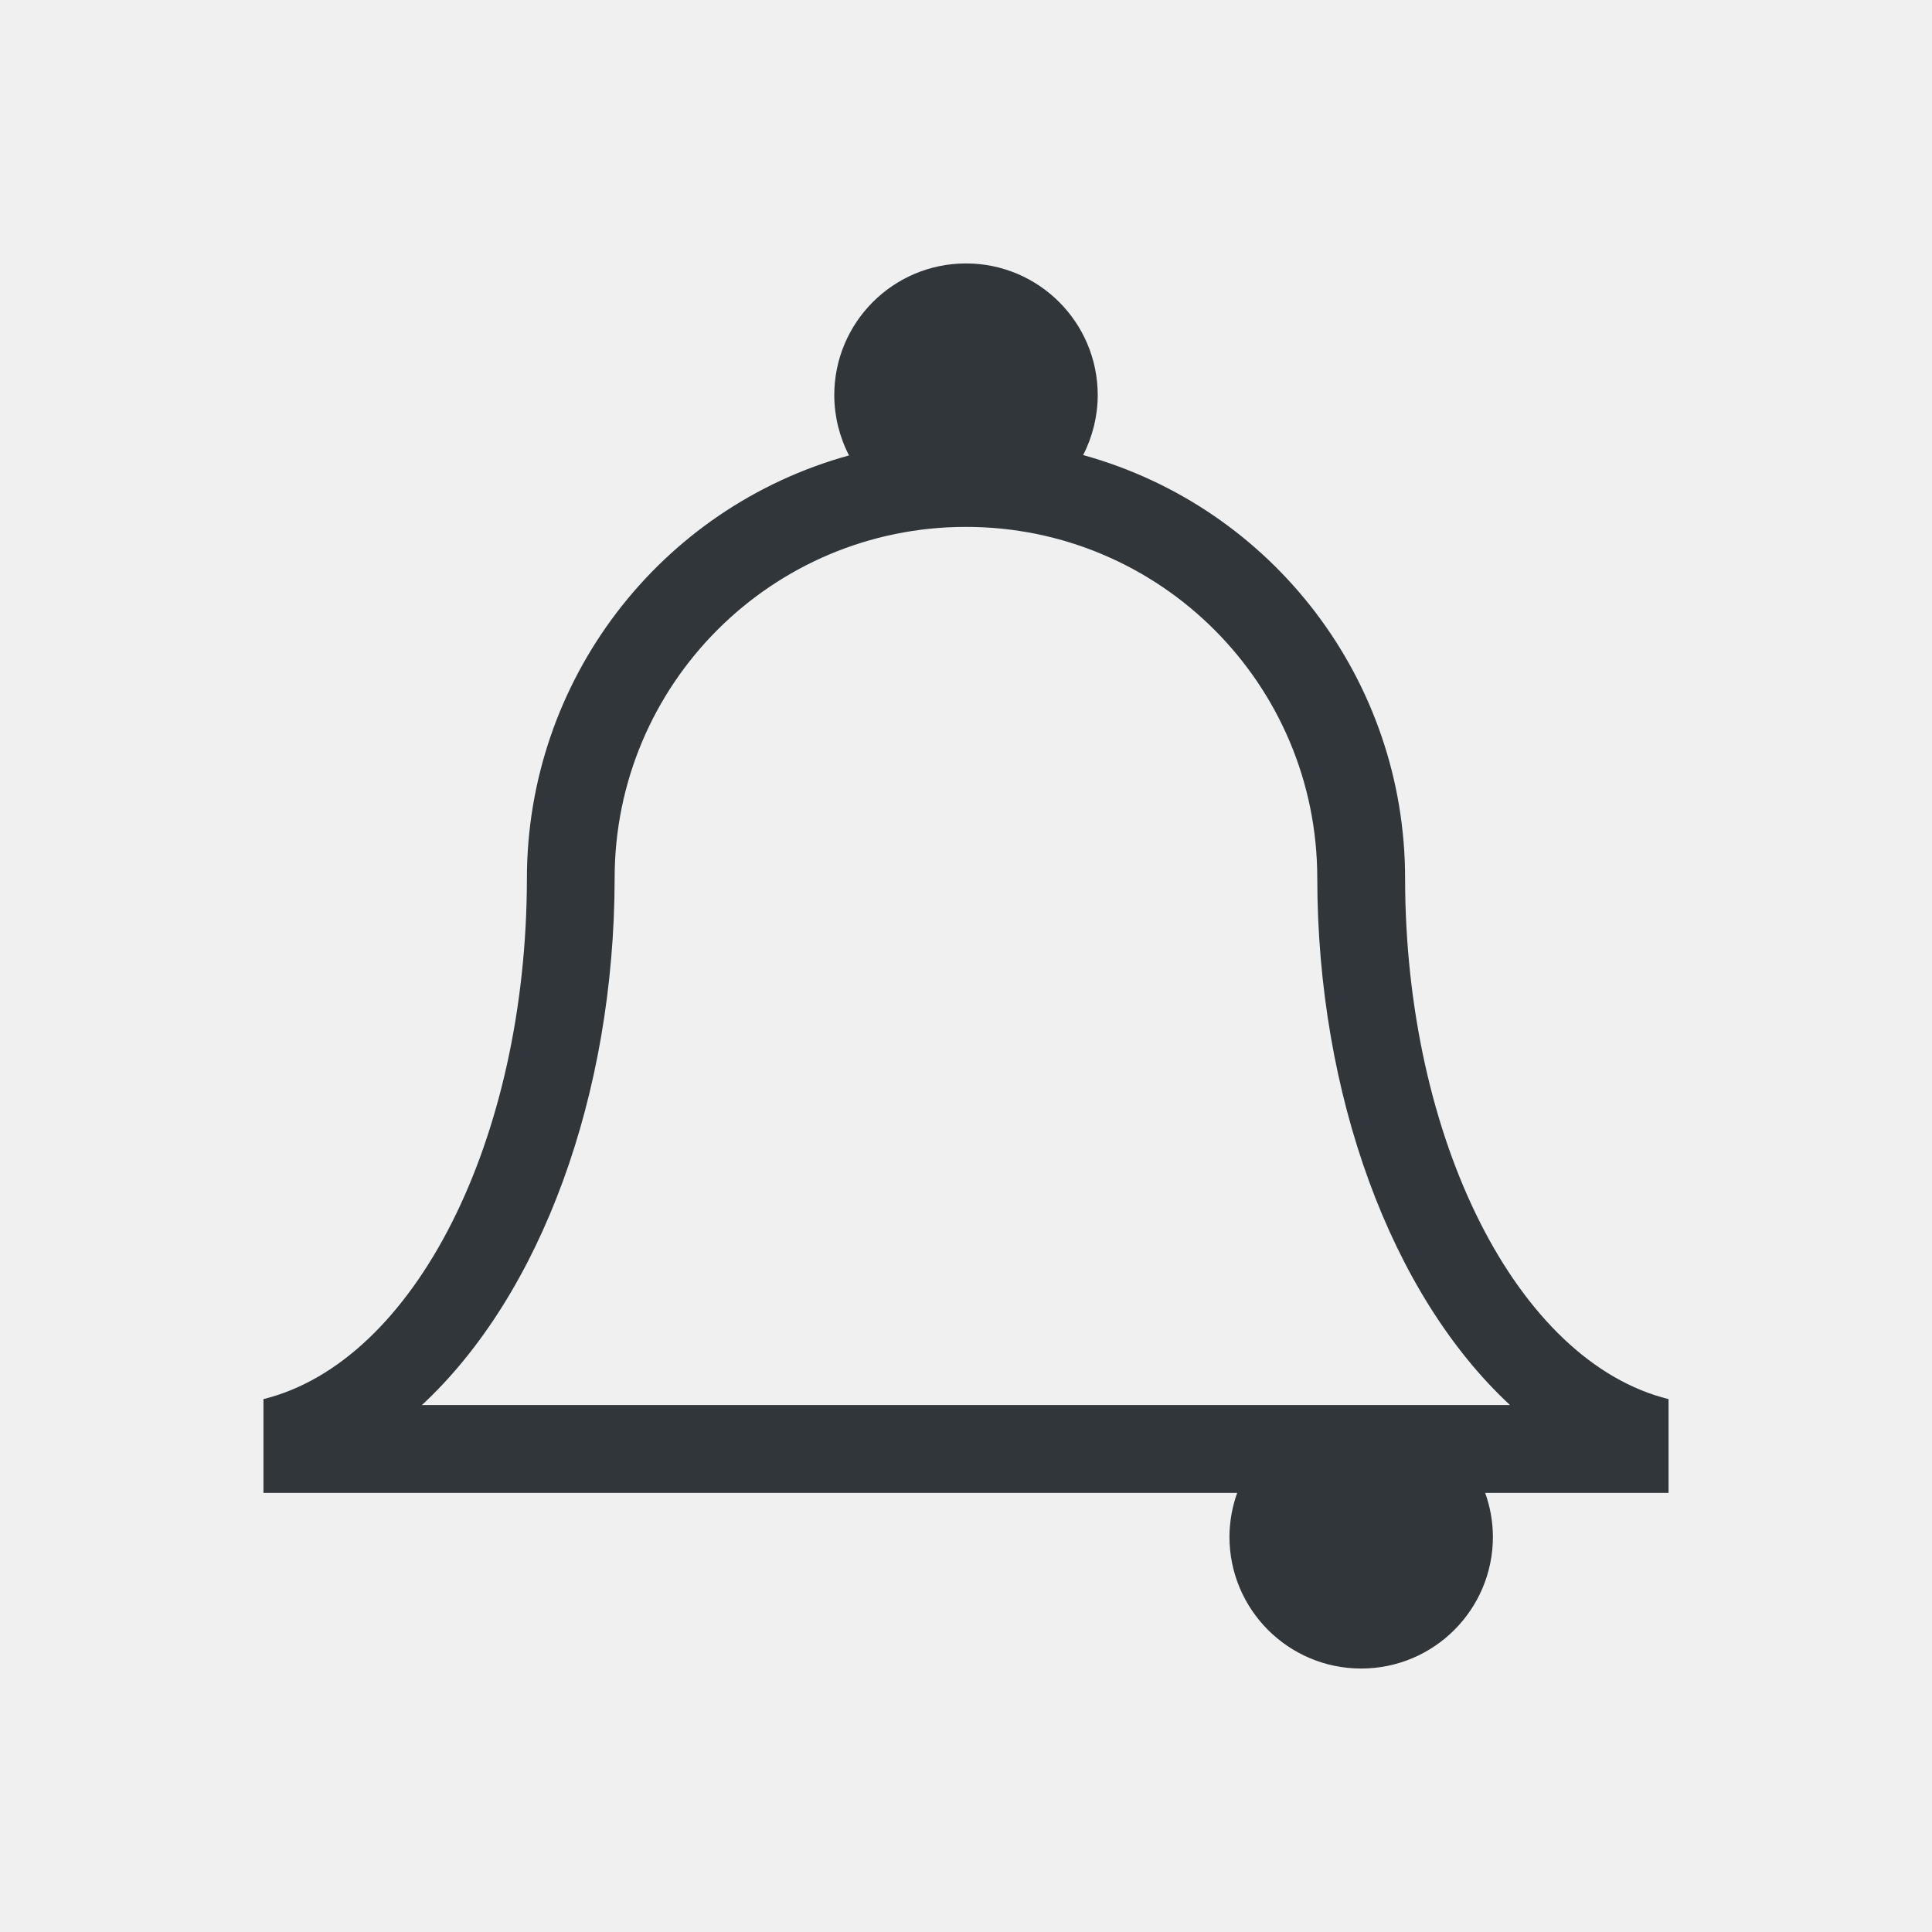
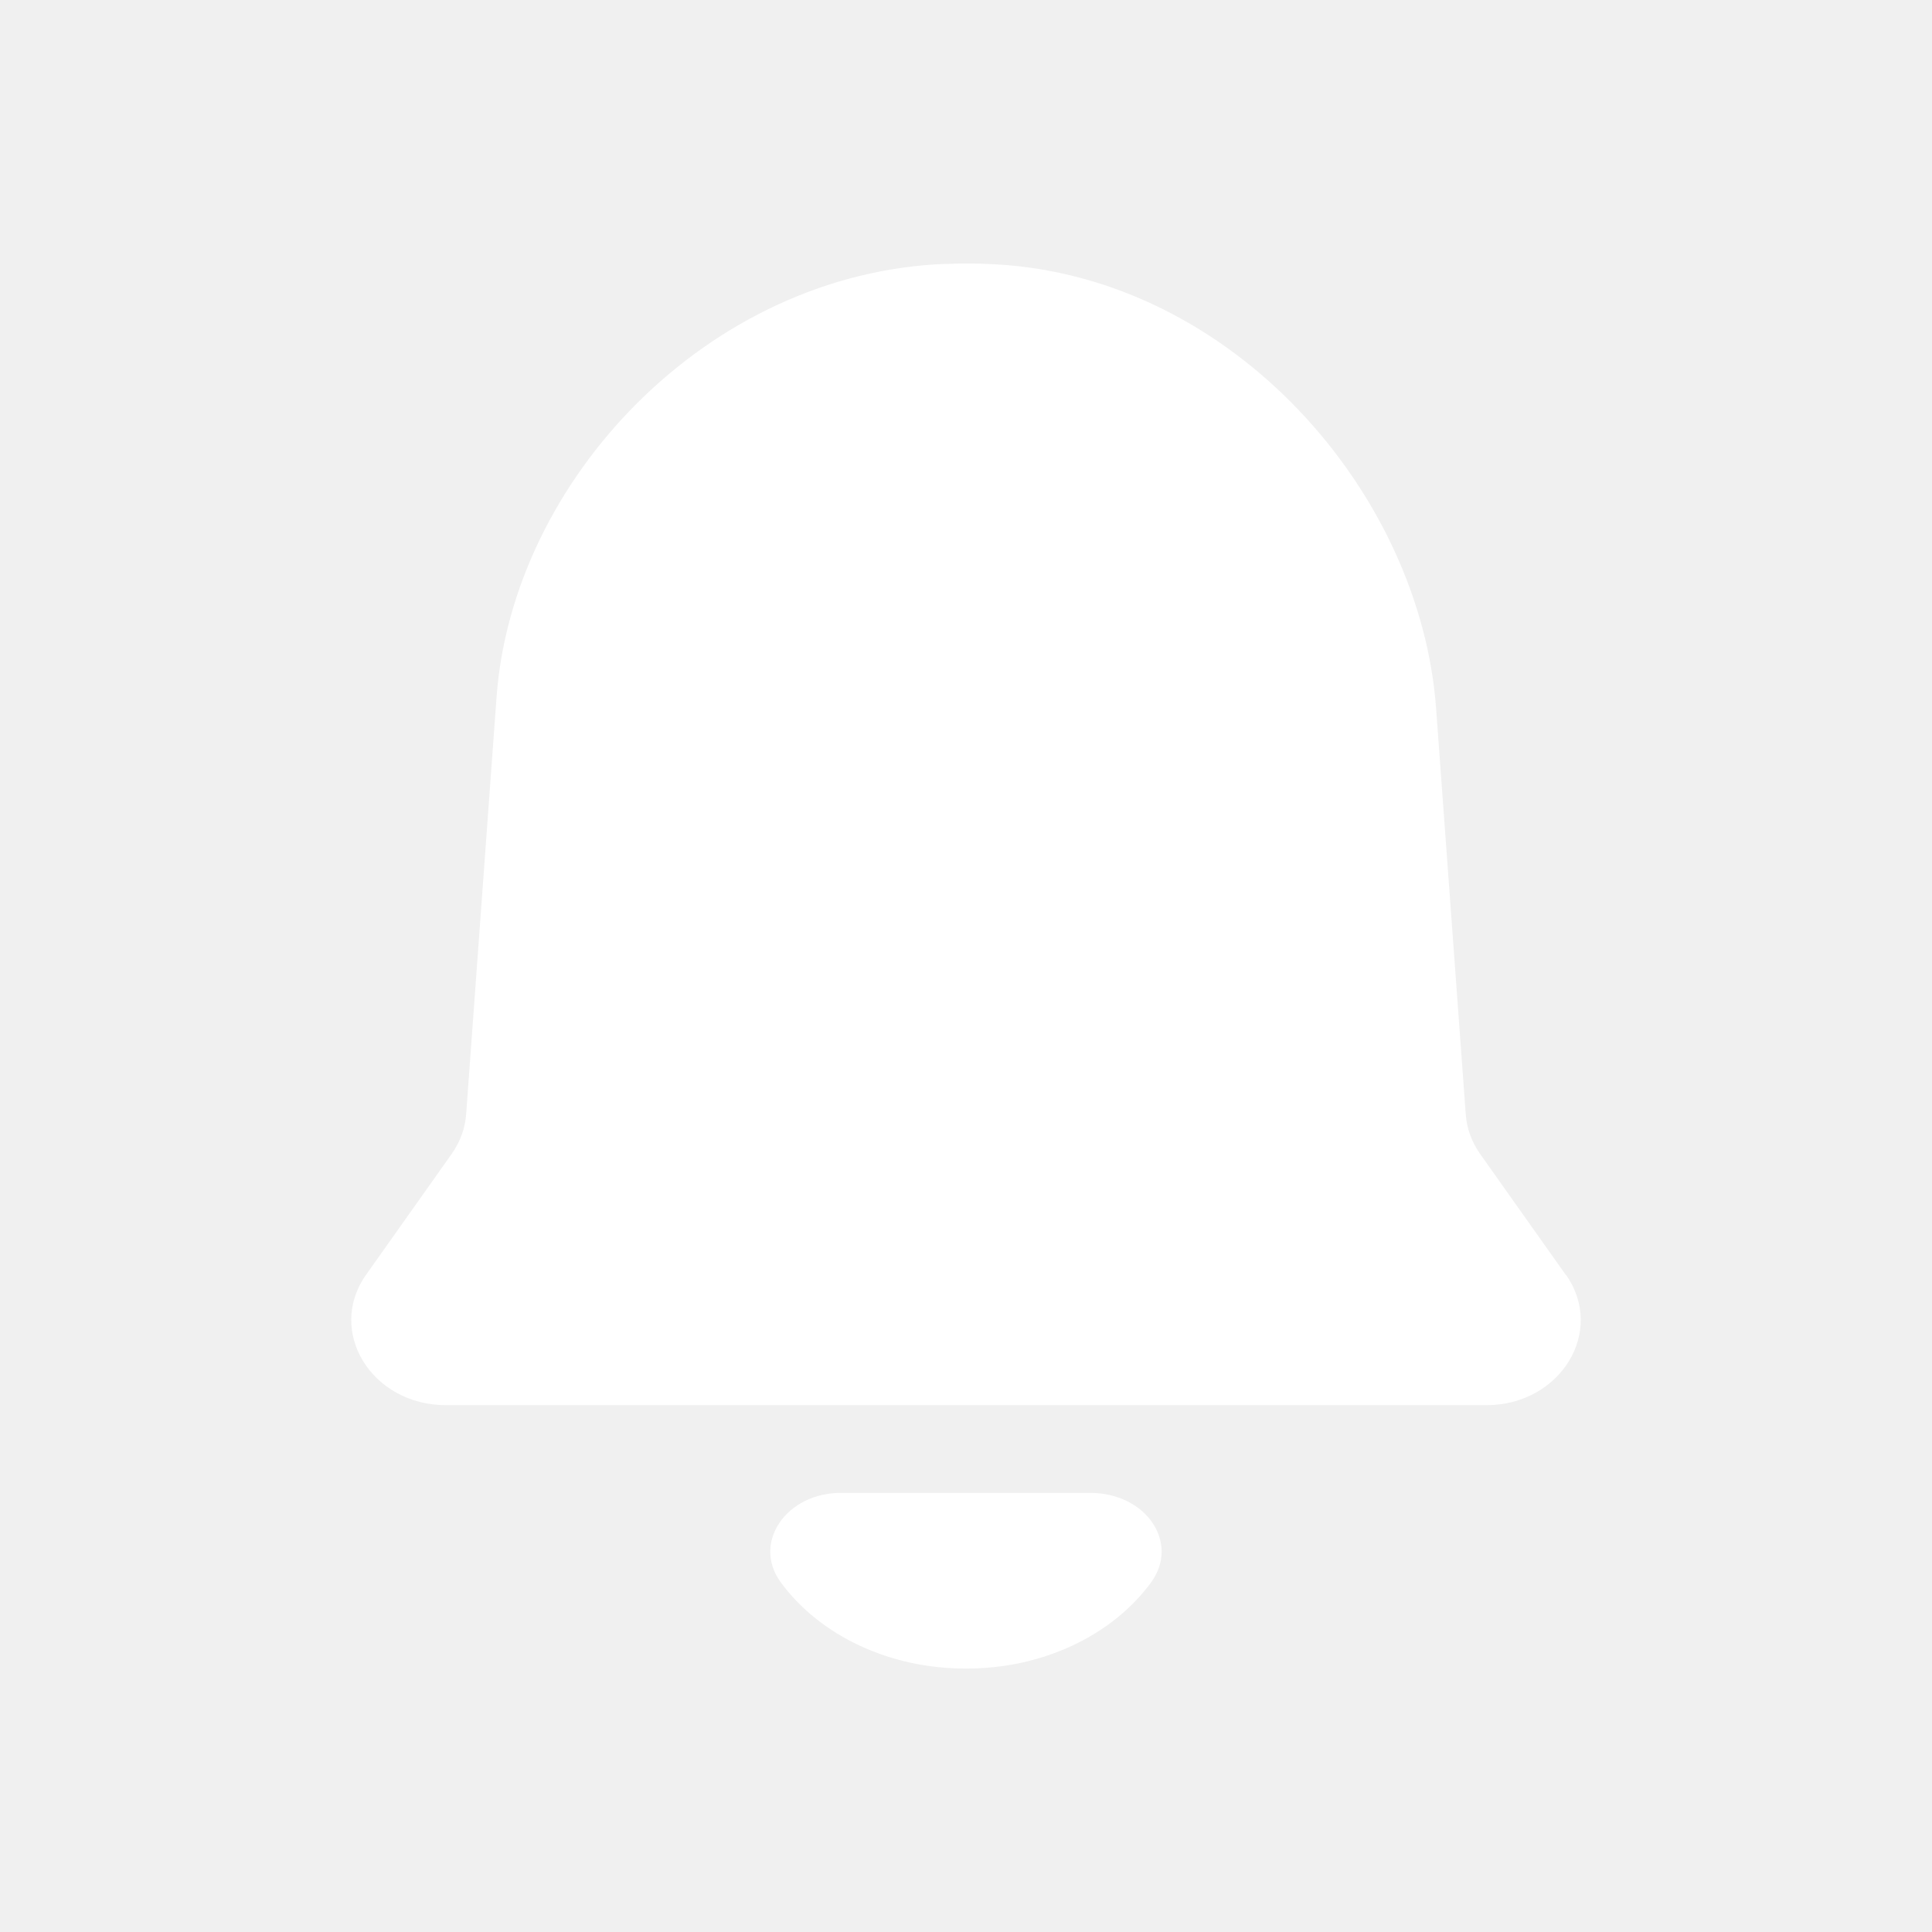
<svg xmlns="http://www.w3.org/2000/svg" viewBox="0 0 22 22" version="1.1" id="svg3869" height="22" width="22">
  <defs id="defs3871">
    <style id="current-color-scheme" type="text/css">
      .ColorScheme-Text {
        color:#31363b;
      }
      .ColorScheme-Background {
        color:#eff0f1;
      }
      .ColorScheme-Highlight {
        color:#3daee9;
      }
      .ColorScheme-ViewText {
        color:#31363b;
      }
      .ColorScheme-ViewBackground {
        color:#fcfcfc;
      }
      .ColorScheme-ViewHover {
        color:#93cee9;
      }
      .ColorScheme-ViewFocus{
        color:#3daee9;
      }
      .ColorScheme-ButtonText {
        color:#31363b;
      }
      .ColorScheme-ButtonBackground {
        color:#eff0f1;
      }
      .ColorScheme-ButtonHover {
        color:#93cee9;
      }
      .ColorScheme-ButtonFocus{
        color:#3daee9;
      }
      </style>
  </defs>
-   <g transform="translate(-326,-534.3622)" id="kalarm">
-     <rect y="534.362" x="326" height="22" width="22" id="rect4178" style="opacity:1;fill:none;fill-opacity:1;stroke:none;stroke-width:0.1;stroke-linecap:square;stroke-linejoin:miter;stroke-miterlimit:4;stroke-dasharray:none;stroke-dashoffset:0;stroke-opacity:1" />
-     <path class="ColorScheme-Text" style="fill:currentColor;fill-opacity:1;stroke:none" d="m 337,537.362 a 1.5,1.5 0 0 0 -1.5,1.5 1.5,1.5 0 0 0 0.168,0.686 5,5 0 0 0 -3.668,4.814 3.5,6 0 0 1 -3,5.932 l 0,1.021 0,0.047 11.088,0 a 1.5,1.5 0 0 0 -0.088,0.5 1.5,1.5 0 0 0 1.5,1.5 1.5,1.5 0 0 0 1.5,-1.5 1.5,1.5 0 0 0 -0.088,-0.5 l 2.088,0 0,-0.047 0,-1.021 a 3.5,6 0 0 1 -3,-5.932 5,5 0 0 0 -3.666,-4.818 1.5,1.5 0 0 0 0.166,-0.682 1.5,1.5 0 0 0 -1.5,-1.5 z m 0,3 a 4,4 0 0 1 4,4 4.5,7 0 0 0 2.195,6 l -12.391,0 a 4.5,7 0 0 0 2.195,-6 4,4 0 0 1 4,-4 z" id="path4183" />
+   <g id="kalarm">
+     <rect y="-1.7382812e-05" x="0" height="22" width="22" id="rect4178" style="fill:none;fill-opacity:1;stroke:none;stroke-width:0.1;stroke-linecap:square;stroke-linejoin:miter;stroke-miterlimit:4;stroke-dasharray:none;stroke-dashoffset:0;stroke-opacity:1" />
+     <g transform="matrix(1.273006,0,0,1.142857,-165.9478,-48.42532)" id="g1033" style="fill:#7878ff;fill-opacity:1">
+       <path id="path1029" p-id="18527" d="m 140.111,57.247 c 0.5,0 0.801,0.495 0.547,0.888 -0.351,0.537 -0.98,0.865 -1.658,0.862 -0.678,0.003 -1.307,-0.325 -1.659,-0.862 -0.256,-0.393 0.054,-0.894 0.548,-0.888 z" style="fill:#ffffff;fill-opacity:1;stroke-width:0.014" />
+       <path id="path1031" style="fill:#ffffff;fill-opacity:1;stroke-width:0.013" d="m 138.821,45.001 c -2.135,0.09 -3.877,2.157 -4.02,4.313 l -0.272,4.156 c -0.008,0.142 -0.054,0.28 -0.13,0.4 l -0.765,1.203 c -0.358,0.563 0.048,1.3 0.715,1.3 h 9.305 c 0.664,0 1.07,-0.737 0.712,-1.3 h -0.002 l -0.765,-1.203 c -0.076,-0.12 -0.121,-0.258 -0.129,-0.4 l -0.265,-4.041 c -0.141,-2.142 -1.814,-4.299 -3.952,-4.424 -0.145,-0.009 -0.29,-0.009 -0.432,-0.003 z" />
+     </g>
  </g>
-   <g transform="translate(-304,-534.3622)" id="kalarm-disabled">
-     <rect y="534.362" x="326" height="22" width="22" id="rect4178-6" style="opacity:1;fill:none;fill-opacity:1;stroke:none;stroke-width:0.1;stroke-linecap:square;stroke-linejoin:miter;stroke-miterlimit:4;stroke-dasharray:none;stroke-dashoffset:0;stroke-opacity:1" />
-     <path id="path4183-7" class="ColorScheme-Text" transform="translate(304,534.3622)" d="M 33 3 A 1.5 1.5 0 0 0 31.5 4.5 A 1.5 1.5 0 0 0 31.668 5.186 A 5 5 0 0 0 28 10 A 3.5 6 0 0 1 25 15.932 L 25 16.953 L 25 17 L 35 17 L 35 16 L 26.805 16 A 4.5 7 0 0 0 29 10 A 4 4 0 0 1 33 6 A 4 4 0 0 1 37 10 A 4.5 7 0 0 0 37.443 13 L 38.473 13 A 3.5 6 0 0 1 38 10 A 5 5 0 0 0 34.334 5.182 A 1.5 1.5 0 0 0 34.5 4.5 A 1.5 1.5 0 0 0 33 3 z " style="fill:currentColor;fill-opacity:1;stroke:none" />
-     <path id="rect4145" transform="translate(304,534.3622)" d="M 36 14 L 36 20 L 38 20 L 38 14 L 36 14 z M 39 14 L 39 20 L 41 20 L 41 14 L 39 14 z " class="ColorScheme-Text" style="fill:currentColor;fill-opacity:0.6;stroke:none" />
+   <g id="kalarm-partdisabled">
+     <rect y="-1.7382812e-05" x="44" height="22" width="22" id="rect4178-6-3" style="fill:none;fill-opacity:1;stroke:none;stroke-width:0.1;stroke-linecap:square;stroke-linejoin:miter;stroke-miterlimit:4;stroke-dasharray:none;stroke-dashoffset:0;stroke-opacity:1" />
+     <g id="g1009" transform="translate(5,19.99998)">
+       <g transform="matrix(1.273006,0,0,1.142857,-126.9483,-68.4253)" id="g973" style="fill:#7878ff;fill-opacity:1">
+         <path id="path969" p-id="18527" d="m 140.111,57.247 c 0.5,0 0.801,0.495 0.547,0.888 -0.351,0.537 -0.98,0.865 -1.658,0.862 -0.678,0.003 -1.307,-0.325 -1.659,-0.862 -0.256,-0.393 0.054,-0.894 0.548,-0.888 z" style="fill:#ffffff;fill-opacity:1;stroke-width:0.014" />
+         <path id="path971" style="fill:#ffffff;fill-opacity:1;stroke-width:0.016" d="m 49.771,-16.996 c -2.718,0.103 -4.936,2.466 -5.117,4.93 l -0.346,4.75 c -0.01,0.162 -0.07,0.318 -0.166,0.455 l -0.973,1.375 c -0.456,0.644 0.059,1.486 0.908,1.486 h 11.846 c 0.845,0 1.362,-0.842 0.906,-1.486 h -0.002 l -0.975,-1.375 C 55.757,-6.998 55.7,-7.154 55.689,-7.316 L 55.453,-11 H 53 c -1.091,0 -2,-0.909 -2,-2 v -3.897 c -0.223,-0.039 -0.445,-0.083 -0.678,-0.096 -0.185,-0.01 -0.37,-0.011 -0.551,-0.004 z" transform="matrix(0.7855424,0,0,0.875,99.72331,59.87214)" />
+       </g>
+       <path style="color:#000000;font-style:normal;font-variant:normal;font-weight:normal;font-stretch:normal;font-size:medium;line-height:normal;font-family:sans-serif;font-variant-ligatures:normal;font-variant-position:normal;font-variant-caps:normal;font-variant-numeric:normal;font-variant-alternates:normal;font-variant-east-asian:normal;font-feature-settings:normal;font-variation-settings:normal;text-indent:0;text-align:start;text-decoration:none;text-decoration-line:none;text-decoration-style:solid;text-decoration-color:#000000;letter-spacing:normal;word-spacing:normal;text-transform:none;writing-mode:lr-tb;direction:ltr;text-orientation:mixed;dominant-baseline:auto;baseline-shift:baseline;text-anchor:start;white-space:normal;shape-padding:0;shape-margin:0;inline-size:0;clip-rule:nonzero;display:inline;overflow:visible;visibility:visible;isolation:auto;mix-blend-mode:normal;color-interpolation:sRGB;color-interpolation-filters:linearRGB;solid-color:#000000;solid-opacity:1;vector-effect:none;fill:#969696;fill-opacity:1;fill-rule:nonzero;stroke:none;stroke-width:2;stroke-linecap:round;stroke-linejoin:miter;stroke-miterlimit:4;stroke-dasharray:none;stroke-dashoffset:0;stroke-opacity:1;paint-order:stroke fill markers;color-rendering:auto;image-rendering:auto;shape-rendering:auto;text-rendering:auto;enable-background:accumulate;stop-color:#000000" d="m 53,-18 h 3 c 0.554,0 1,0.446 1,1 v 4 c 0,0.554 -0.446,1 -1,1 h -3 c -0.554,0 -1,-0.446 -1,-1 v -4 c 0,-0.554 0.446,-1 1,-1 z" id="path981" />
+     </g>
  </g>
-   <g transform="translate(-282,-534.3622)" id="kalarm-partdisabled">
-     <rect y="534.362" x="326" height="22" width="22" id="rect4178-6-3" style="opacity:1;fill:none;fill-opacity:1;stroke:none;stroke-width:0.1;stroke-linecap:square;stroke-linejoin:miter;stroke-miterlimit:4;stroke-dasharray:none;stroke-dashoffset:0;stroke-opacity:1" />
-     <path id="path17" class="ColorScheme-Text" transform="translate(282,534.3622)" d="m 55,3 c -0.828,0 -1.5,0.672 -1.5,1.5 6.63e-4,0.239 0.058,0.474 0.168,0.686 C 51.503,5.784 50.002,7.753 50,10 c -0.002,2.98 -1.279,5.506 -3,5.932 l 0,1.021 0,0.047 10,0 0,-1 -8.195,0 C 50.164,14.739 50.997,12.461 51,10 c 0,-2.209 1.791,-4 4,-4 2.209,0 4,1.791 4,4 0.003,1.039 0.154,2.064 0.443,3 l 1.029,0 C 60.164,12.089 60.001,11.054 60,10 60,7.752 58.5,5.781 56.334,5.182 56.442,4.971 56.499,4.737 56.5,4.5 56.5,3.672 55.828,3 55,3 Z" style="fill:currentColor;fill-opacity:1;stroke:none" />
-     <path id="path19" d="m 340,548.362 0,6 5,0 0,-6 z" class="ColorScheme-Text" style="fill:currentColor;fill-opacity:0.6;stroke:none" />
+   <g id="kalarm-disabled">
+     <rect y="-1.7382812e-05" x="22" height="22" width="22" id="rect4178-6" style="fill:none;fill-opacity:1;stroke:none;stroke-width:0.1;stroke-linecap:square;stroke-linejoin:miter;stroke-miterlimit:4;stroke-dasharray:none;stroke-dashoffset:0;stroke-opacity:1" />
+     <g id="g1016" transform="translate(-37.99781,20.00002)">
+       <rect style="fill:#969696;fill-opacity:1;stroke:none;stroke-width:0.632;stroke-linecap:round;paint-order:stroke fill markers" id="rect965" width="2" height="6" x="72.998" y="-18" ry="1" />
+       <rect style="fill:#969696;fill-opacity:1;stroke:none;stroke-width:0.632;stroke-linecap:round;paint-order:stroke fill markers" id="rect967" width="2" height="6" x="75.998" y="-18" ry="1" />
+       <g transform="matrix(1.273006,0,0,1.142857,-105.9505,-68.42532)" id="g993" style="fill:#7878ff;fill-opacity:1">
+         <path id="path989" p-id="18527" d="m 140.111,57.247 c 0.5,0 0.801,0.495 0.547,0.888 -0.351,0.537 -0.98,0.865 -1.658,0.862 -0.678,0.003 -1.307,-0.325 -1.659,-0.862 -0.256,-0.393 0.054,-0.894 0.548,-0.888 z" style="fill:#ffffff;fill-opacity:1;stroke-width:0.014" />
+         <path id="path991" style="fill:#ffffff;fill-opacity:1;stroke-width:0.016" d="m 49.771,-16.996 c -2.718,0.103 -4.936,2.466 -5.117,4.93 l -0.346,4.75 c -0.01,0.162 -0.07,0.318 -0.166,0.455 l -0.973,1.375 c -0.456,0.644 0.059,1.486 0.908,1.486 h 11.846 c 0.845,0 1.362,-0.842 0.906,-1.486 h -0.002 l -0.975,-1.375 C 55.757,-6.998 55.7,-7.154 55.689,-7.316 L 55.453,-11 H 53 c -1.091,0 -2,-0.909 -2,-2 l 0,-3.896 c -0.223,-0.039 -0.445,-0.083 -0.678,-0.096 -0.185,-0.01 -0.37,-0.011 -0.551,-0.004 z" transform="matrix(0.7855424,0,0,0.875,99.72331,59.87214)" />
+       </g>
+     </g>
  </g>
</svg>
